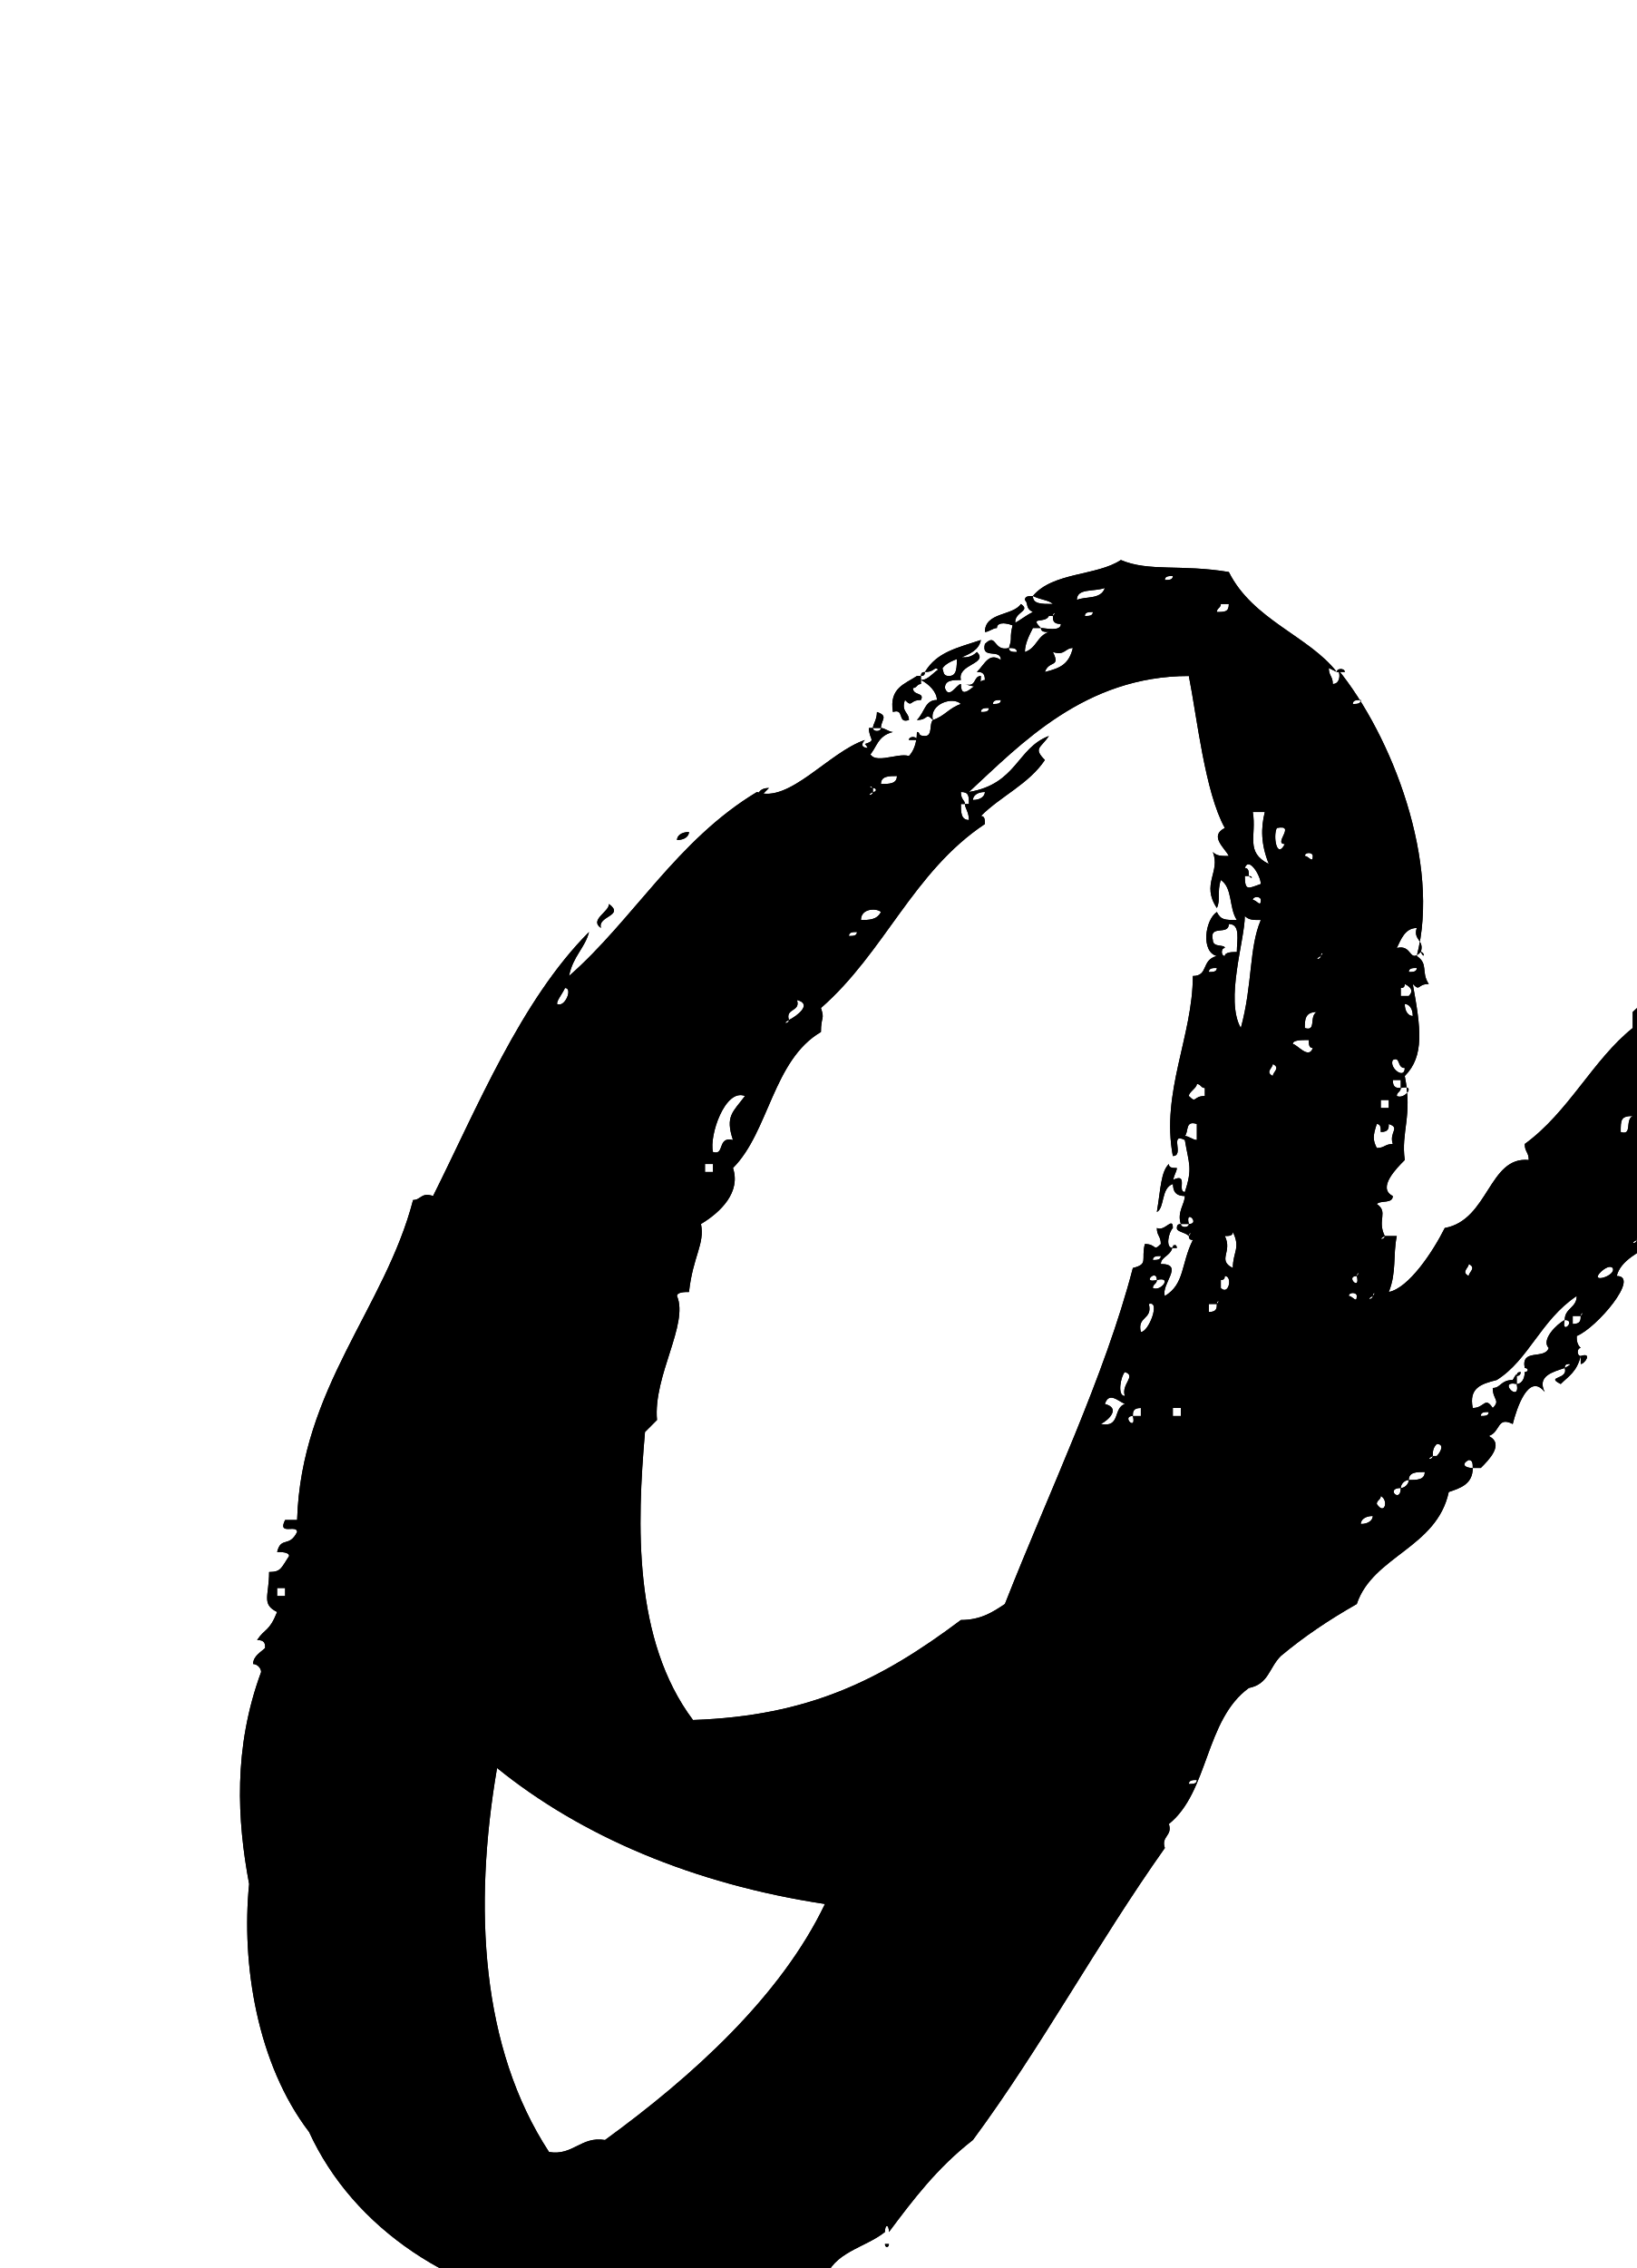
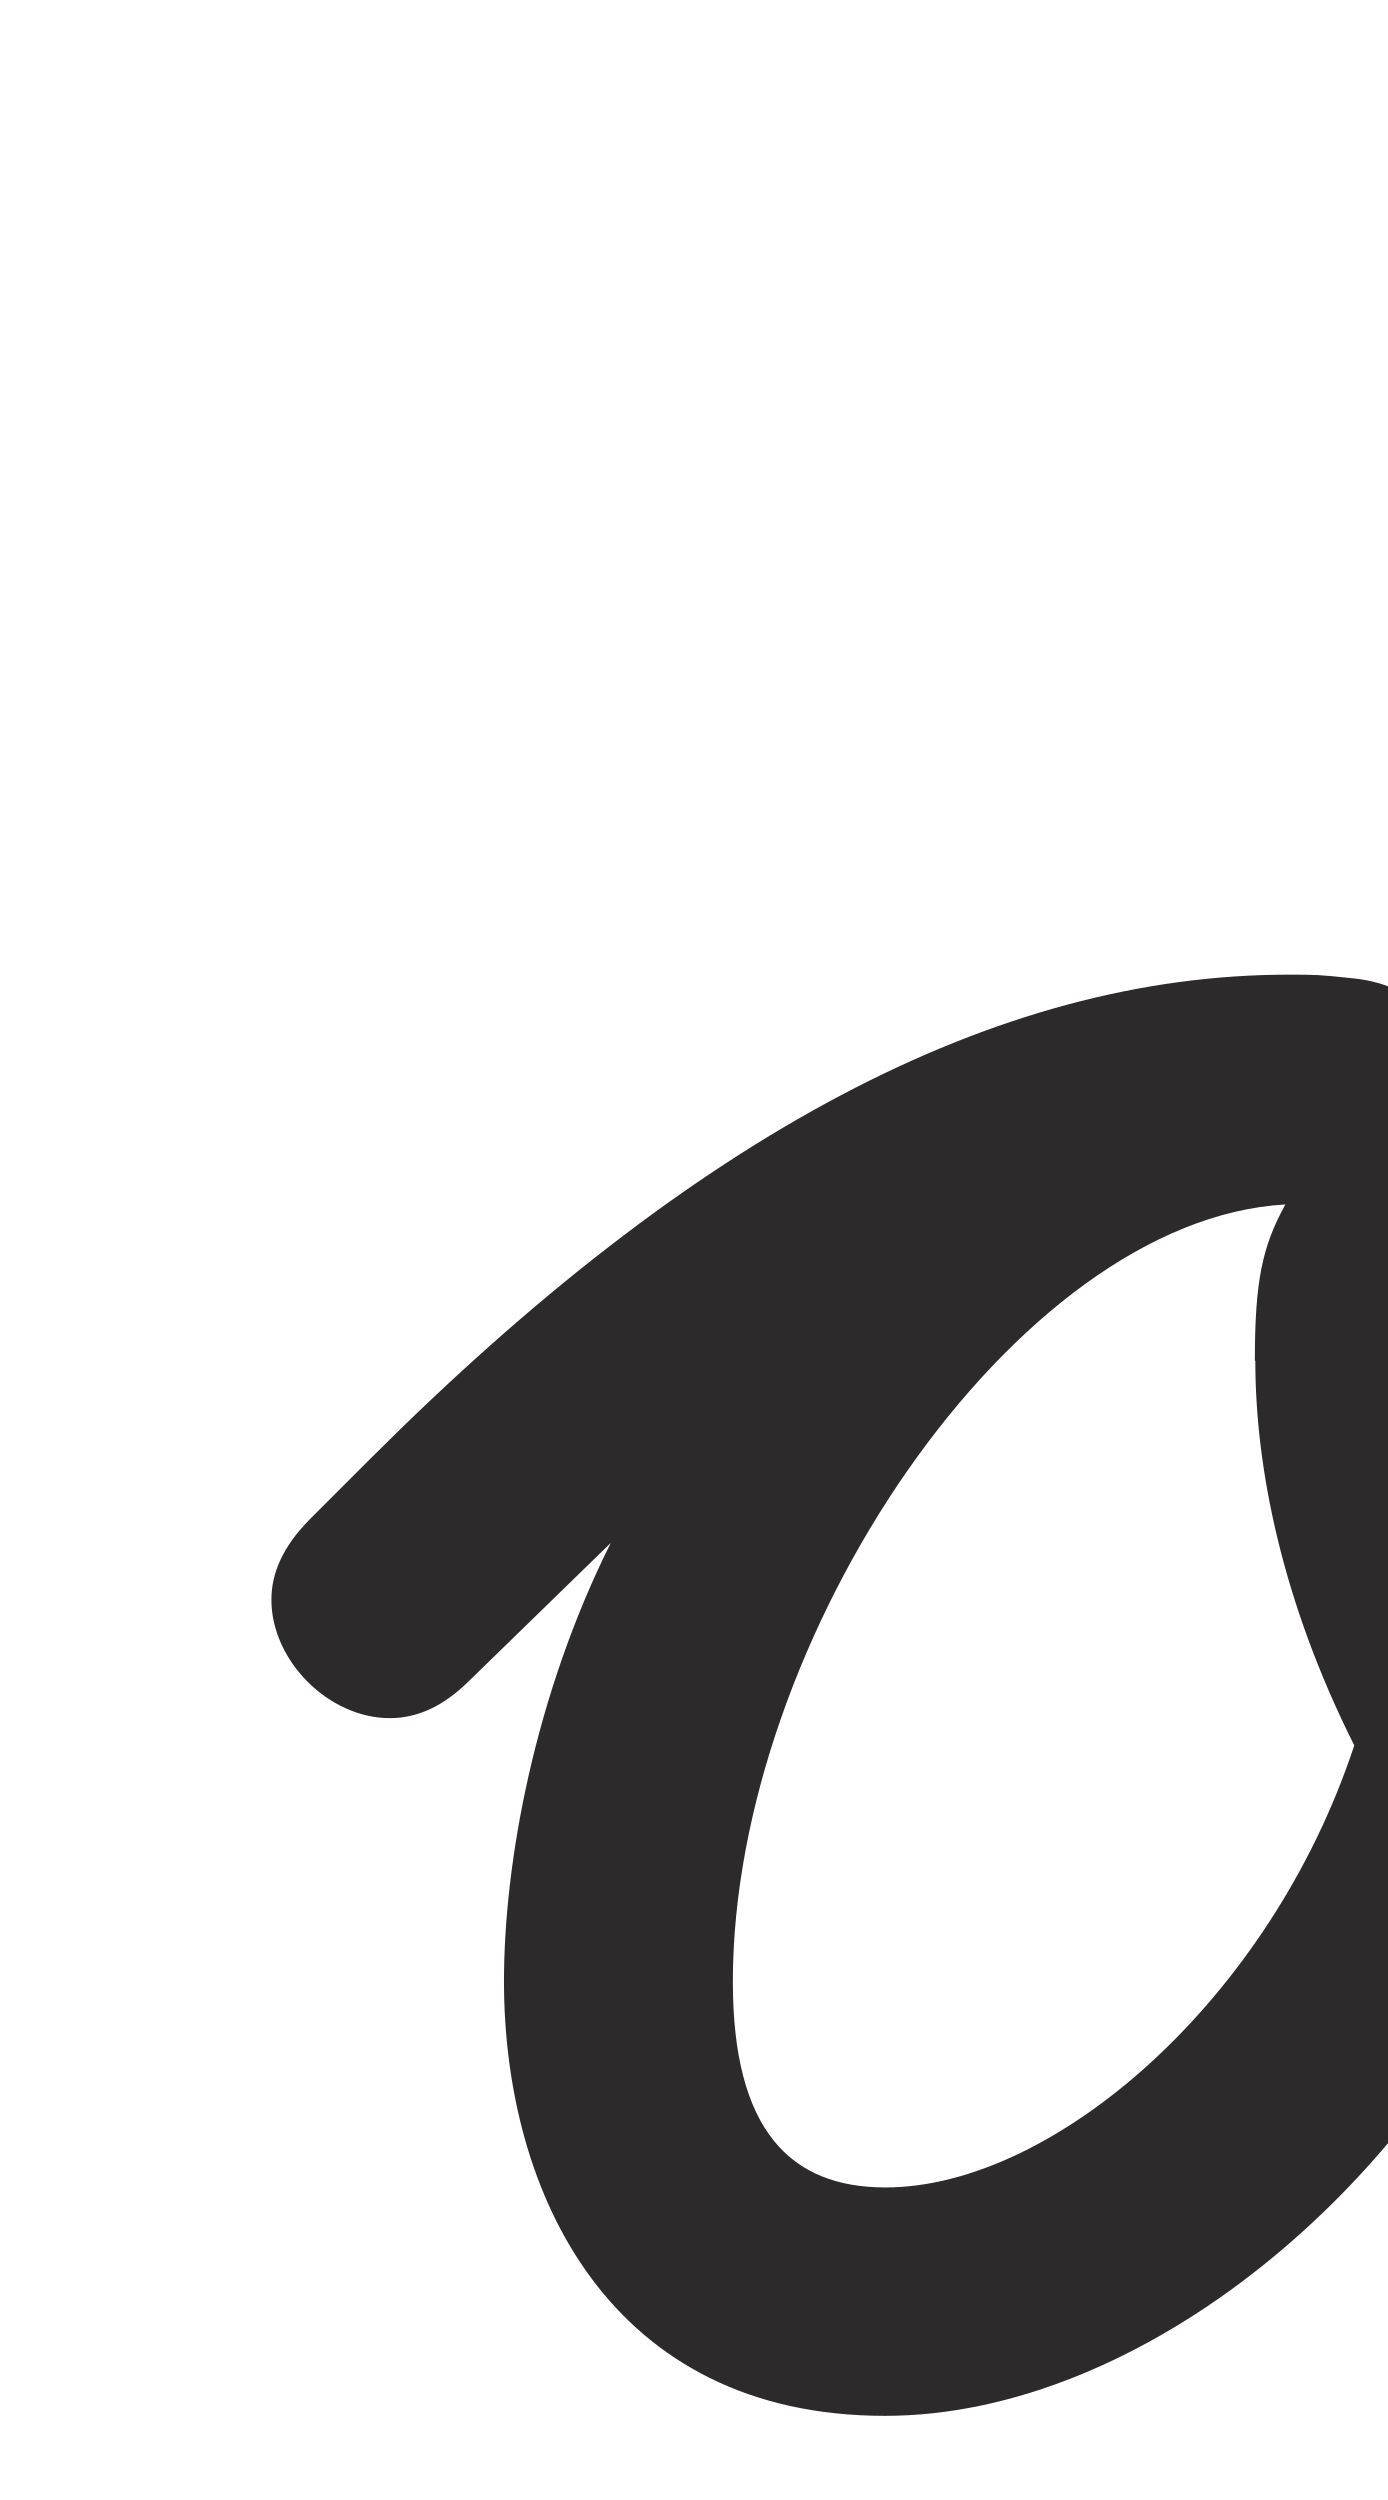
- <svg xmlns="http://www.w3.org/2000/svg" id="b" data-name="Layer 2" viewBox="-6 -14 40.93 56.7">
+ <svg xmlns="http://www.w3.org/2000/svg" id="b" data-name="Layer 2" viewBox="0 -6 30 54.07">
  <defs>
    <style>
      .f, .g {
        fill: none;
      }

-       .g {
-         stroke: #000;
-         stroke-linecap: round;
-         stroke-linejoin: round;
-         stroke-width: 32.9px;
-       }
- 
      .h {
        clip-path: url(#e);
      }
+ 
+       .g {
+         stroke: #2d2a2b;
+         stroke-miterlimit: 10;
+         stroke-width: 17px;
+       }
    </style>
    <clipPath id="e">
-       <path class="f" d="M27.43,2.8c-.7-.9-2.1-1.3-2.7-2.5-1.2-.2-2,0-2.7-.3-.6.4-1.7.3-2.2.9.2.1.4.1.5.2-.3,0-.5,0-.5-.2-.1,0-.2,0-.2.1.1.1,0,.2.2.3-.2.1-.3.2-.5.3-.1.4,0,.3-.1.6.1,0,.2,0,.2.1-.1,0-.2,0-.2-.1-.4.1-.3-.4-.6-.1-.1.4.4.1.4.4-.3-.2-.4.1-.6.3.1,0,.2,0,.2.2-.2,0-.6.6-.6.1-.1,0-.3.4-.4.1,0-.2.2-.2.4-.2-.1-.4.7-.4.4-.7-.13.13-.3.17-.5.1,0,.3,0,.5-.2.5s-.1-.2-.2-.2c-.2.1-.3.3-.5.3.2.1.4.3.4.5-.3,0-.3.3-.5.5.3,0,.2-.2.4,0-.1-.4.5-.6.7-.4-.3.1-.4.3-.7.4-.1.1,0,.4-.2.4s-.1-.1-.2-.1c0,.3-.1.5-.2.6-.3-.1-1,.3-1-.2-.2,0-.2-.1-.1-.2-.9.3-1.9,1.6-2.7,1.3-2,1.2-3.1,3.2-4.7,4.6.1-.5.4-.7.5-1.1-1.7,1.7-2.8,4.4-3.9,6.6-.3-.1-.3.1-.5.1-.7,2.7-2.8,4.7-2.9,8h-.3c-.2.4.3.1.3.3-.2.4-.4.1-.5.5.1,0,.3,0,.3.1-.2.3-.2.4-.5.4,0,.6-.2.8.2,1-.2.5-.3.4-.5.7.2,0,.2.1.2.2-.1.1-.3.2-.3.4.1,0,.2.1.2.2-.7,1.9-.6,3.7-.3,5.3-.2,2,.2,4.5,1.5,6.2,1.1,2.4,3.6,4.1,6.7,4.5,1.1.1,1.9.1,2.7.4.8-.5,2-.1,2.5-.9,0,.2.1.2.2.2.1-.3.3-.5.8-.5.2-.7,1-.8,1.5-1.2,0-.2.1-.2.1,0,.6-.8,1.2-1.6,2.1-2.3,1.7-2.3,3.1-4.9,4.8-7.3-.1-.3.2-.3.1-.6,1-.8.9-2.6,2-3.4.5-.1.5-.5.8-.8.6-.5,1.2-.9,1.9-1.3.4-1.2,2-1.4,2.3-2.8.3-.1.6-.2.6-.6-.2,0-.3-.1-.1-.2.1,0,.1.1.1.2h.2c.2-.2.6-.6.2-.8.3-.1.2-.5.6-.3.1-.4.4-1.3.8-.8-.2-.4.2-.5.5-.6,0-.07.03-.1.1-.1.07,0,.03.03-.1.1.1.3-.5.2-.1.4.2-.2.4-.3.5-.7-.1,0-.1-.2,0-.2-.1-.1-.1-.2-.1-.3.5-.2,1.6-1.5,1-1.5.2-.8,1.9-.8,1.2-1.9.1,0,.3,0,.3-.1-.1,0-.2,0-.3-.1,0,.1-.1.1-.1,0h.1c0-.2.3,0,.3.1.2-.3.2-.8.6-.9,0-.2-.1-.4-.2-.6.1,0,.4-.2.4,0,0-1.1,1.3-1.3,1.1-2.3.3.3.4-.3.7-.3-.3-.3-.3.1-.6.1.2-.2,0-.1,0-.4.1-.1.4-.1.5-.2,0-.2-.3-.1-.2-.4.7-.2.6-.9,1.2-1.3-.1,0-.1-.1-.1-.2-.2,0-.4.1-.4-.1.5-.5.9-1.2.9-1.7.2.1.1.3.3.1-.4-.4.3-.6,0-1.2.4-.2.5-.7.8-1.1-.4,0-.4.5-.6.6,0,.1-.1.1-.1,0-.1,0-.1.1-.2.1,0,.1,0,.2-.1.2-.3.5-.3.9-.5,1.3,0,.1-.2.1,0,0,0-.1-.1-.2-.2-.2.1.2-.2.4-.2.2s.1-.2.2-.2c0-.2.1-.2.1-.4-.4-.1-.4.7-.6.4,0-.3.4-.4.2-.7-.3.3-.5.2-.8.4-.1.3.2.3.1.6-.2.1-.3.3-.6.2-.7,1.4-1.6,2.3-2.8,3.4v.4c-1,.8-1.6,2.1-2.7,2.9,0,.2.1.2.1.4-1-.1-1,1.5-2.1,1.7-.3.6-.9,1.5-1.4,1.6.2-.5.1-.9.2-1.4h-.3c0,.1-.2.1,0,0-.2-.4.1-.6-.2-.8.1-.1.4,0,.4-.2-.4-.2.1-.7.3-.9-.1-.7.2-1.1,0-2.1.5-.5.4-1.2.2-2.3.2.2.1,0,.4,0-.2-.3,0-.5-.3-.7.6-2.3-.6-5.5-2-7.2.1.1.1.4-.1.4,0-.2-.1-.2-.1-.4l.2.1ZM23.33.4c0,.1-.1.1-.2.1,0-.1.1-.1.2-.1ZM20.93,1c0-.3.4-.2.7-.3-.1.3-.5.2-.7.3ZM24.43,1.3c0-.1.1-.1.1-.2h.2c0,.2-.1.2-.3.2ZM20.33,1.4c0-.1.1-.1,0,0,0,.1,0,.2.2.2,0,.2-.4.1-.5.1,0,.1.1.1.2.1-.3.1-.3.4-.6.5,0-.2.1-.4.2-.6h.2c-.3-.3.1-.1.2-.3h.1,0ZM21.33,1.3c0,.1-.1.1-.2.1,0-.1.1-.1.2-.1ZM20.33,2.3c.3.1.3-.1.5-.1-.1.4-.3.5-.7.6.1-.3.4-.1.2-.5ZM23.33,17.2c-.2,0-.1-.4,0-.5,0-.3-.2.1-.4,0,0,.2.1.2.1.4-.2.2-.1,0-.4,0-.1.4.1.5-.3.6-.7,2.7-2.1,5.6-3.2,8.4-.3.2-.6.4-1.1.4-2,1.5-3.8,2.4-6.7,2.5-1.5-2-1.4-4.9-1.2-7.2l.3-.3c-.1-1.1.8-2.4.5-3.1,0-.1.2-.1.3-.1.1-.9.4-1.2.3-1.7.5-.3,1-.8.8-1.4.9-.9,1-2.7,2.2-3.4,0-.4.1-.3,0-.6,1.6-1.4,2.3-3.4,4.1-4.6,0-.1,0-.2-.1-.2.5-.5,1.2-.8,1.6-1.4-.3-.3-.1-.3.1-.6-.8.3-.8,1.2-2,1.4,1.3-1.2,2.9-2.9,5.5-2.9.2,1,.4,2.9.9,3.8-.4.2,0,.5.1.7-.2,0-.3,0-.4-.1.2.5-.3.8.1,1.4.1-.2,0-.4.1-.7.3.2.2.7.4,1-.3,0-.4,0-.5-.2-.3.2-.4,1,0,1.1-.4.1-.2.5-.6.5,0,1.5-.8,2.9-.5,4.5.3,0-.1-.6.3-.4.1.6.2.7,0,1.3-.2,0,.1-.5-.3-.3,0,.2,0,.4.3.4,0,.2-.2.4-.1.7h.2c-.1-.4.3,0,0,0,0,.1-.2.1-.2,0-.07,0-.1.03-.1.1,0,.1.2.1.3.2,0-.1.1-.1,0,0,0,.07.03.1.1.1-.3.6-.2,1.1-.7,1.4-.1-.3.5-.8-.1-.8,0-.2.3-.2.3-.5v.1ZM19.03,3.5c0,.1-.1.1-.2.1,0-.1.1-.1.2-.1ZM28.03,3.5c0,.1-.1.1-.2.1,0-.1.1-.1.2-.1ZM18.73,3.7c0,.1-.1.1-.2.1,0-.1.1-.1.2-.1ZM16.03,5.6c0-.2.2-.2.4-.2,0,.2-.2.2-.4.2ZM15.83,5.7c-.1,0-.1-.1,0,0,.1,0,.1.1,0,.1,0,.1-.2.1,0,0v-.1ZM18.13,6.1c0-.1-.1-.1-.1-.3.2,0,.2.1.2.3h-.1c0,.1.1.2.1.4-.2,0-.2-.2-.2-.4h.1ZM18.33,6c0-.1.1-.2.3-.2,0,.1-.1.2-.3.2ZM25.73,7.6c-.6-.3-.3-.7-.4-1.3h.3c-.1.4-.1.8.1,1.3h0ZM26.13,7.1c-.2.4-.3-.2-.2-.4.5-.1-.1.4.2.4ZM26.83,7.4c0,.2-.1,0-.2,0,0-.1.2-.1.2,0ZM25.23,7.9c0-.1,0-.2-.1-.2.1-.3.4.2.4.4-.3.1-.4.2-.4-.2h.1ZM38.33,8.2c0-.3,0-.4.3-.4,0,.3,0,.4-.3.4,0,.1-.2.1,0,0ZM38.33,8.8c0-.3.3-.3.3-.6.2.2-.1.6-.3.6ZM25.53,8.5c0,.2-.1,0-.2,0,0-.1.2-.1.2,0ZM37.43,9.2c.3-.1.4-.4.6-.7h.2c-.2.4-.4.9-.8,1,.1-.1.2-.3,0-.3ZM15.53,9c0-.3.4-.3.5-.2-.1.2-.3.2-.5.2ZM25.03,11.7c-.4-.7.1-2.2.1-2.8.1.1.2.1.4.1-.3.7-.2,1.6-.5,2.7ZM24.33,9.5c-.1-.4.4-.1.4-.4.3,0,.2.4.2.7-.1,0-.3,0-.3.1-.1,0-.1-.2,0-.2,0-.1-.3,0-.3-.2h0ZM29.53,9.8c-.3.3-.2-.2-.6-.1.1-.2.2-.5.5-.5-.1.3.2.3.1.6.1,0,.1.2,0,0ZM15.43,9.3c0,.1-.1.1-.2.1,0-.1.1-.1.2-.1ZM36.43,11.5c.1,0,.1-.1.1-.2.3,0,.4.2.6-.1-.3,0,.3-1.2.8-1.4-.1.4-.4.6-.4,1,.1,0,.1.2,0,0-.1,0-.1.1-.2.1,0,.2.2.2.1.5-.3.3-.9-.1-.9.5-.2,0-.2-.3-.1-.4-.4.1,0-.3,0,0h0ZM27.03,9.9c0-.1.1-.1,0,0,0,.1-.2.1,0,0ZM39.03,9.8c0,.1-.1.1-.2.1,0-.1.1-.1.2-.1ZM36.83,10.1c.07,0,.1-.03.1-.1.2,0,.1.5-.1.3v-.2ZM24.43,10.2c0,.1-.1.1-.2.1,0-.1.1-.1.2-.1ZM29.43,10.2c0,.1-.1.1-.2.1,0-.1.1-.1.2-.1ZM38.23,10.6c0-.7.6-.1,0,0,.1.1.1.5-.2.5-.2-.2,0-.3.1-.5h.1ZM37.83,10.6v-.3c.2,0,.2.1.3.1,0,.1-.1.1-.1.2h-.2ZM29.03,10.7c.07,0,.1-.03.1-.1.2.1.2.2.1.3h-.2v-.2h0ZM36.63,10.6c0,.1-.1.1-.2.1,0-.1.1-.1.2-.1ZM7.93,11.1c0-.1.1-.2.2-.4.2,0,0,.5-.2.4ZM13.73,11.5c-.1-.3.3-.2.2-.5.4.1,0,.4-.2.5,0,.1-.2.1,0,0ZM29.33,11.4c-.1,0-.2-.1-.2-.3.1,0,.2.1.2.3ZM26.63,11.7c0-.2,0-.4.3-.4-.2.1,0,.5-.3.4ZM37.63,11.5c.5-.1-.5.6,0,.1v-.1ZM35.53,11.6c0,.1-.1.1-.2.1,0-.1.1-.1.2-.1ZM35.23,12c0-.1.1-.1,0,0,0,.1-.2.1,0,0ZM26.83,12.2c-.1.3-.4-.1-.5-.1,0-.1.2-.1.4-.1,0,.1,0,.2.1.2h0ZM36.13,12.2c.2.2.5-.2.8-.2-.2.4-.5.6-.9.8.1-.3-.3-.1-.2-.4.1,0,.1.1.2.1.2-.1-.1-.2.1-.3h0ZM37.13,12.3v-.2h.2v.2h-.2ZM29.13,12.7c0,.3-.4,0-.3-.2.2-.1.1.2.3.2ZM25.83,12.9c-.2-.1,0-.2,0-.3.2.1,0,.2,0,.3ZM35.43,13.1c0-.2.1-.3.3-.3-.1.1,0,.4-.3.3,0,.3-.4-.1,0,0ZM29.03,13.2c-.1,0-.2,0-.2-.2h.2v.2c.4-.1.1.3-.1.2,0-.1.1-.1.1-.2ZM23.73,13.4c0-.1.2-.2.2-.3.1,0,.1.1.2.1v.2c-.3,0-.2.2-.4,0ZM11.83,14.8c-.1-.4.3-1.6.8-1.4-.3.4-.5.5-.3,1.1-.4-.1-.2.4-.5.3h0ZM28.53,13.7v-.2h.2v.2h-.2ZM34.53,14.3c0-.3,0-.4.3-.4-.2.1,0,.5-.3.4ZM23.63,14.4c.1-.1,0-.4.3-.3v.4c-.1,0-.2-.1-.3-.1h0ZM28.43,14.7c-.1-.2-.1-.3,0-.6.1,0,.1.1.1.2.2,0,.2-.1.2-.2.3.1,0,.2.1.5-.2,0-.2.1-.4.1h0ZM36.03,15.1c0-.1.2-.2.2-.3.1,0,.1.2.1.3h-.3ZM11.63,15.3v-.2h.2v.2h-.2ZM24.63,16.9c.1,0,.2,0,.2-.1.2.4,0,.5,0,.9-.4-.2,0-.4-.2-.8h0ZM34.93,17c0-.3.4.1,0,0,0,.1-.2.1,0,0ZM23.03,17.4c0,.1-.1.1-.2.1,0-.1.1-.1.2-.1ZM30.73,17.9c-.2-.1,0-.2,0-.3.2.1,0,.2,0,.3ZM34.33,17.7c.1.2-.6.4-.3.1,0,0,.2-.2.3-.1ZM27.93,17.9c0-.1.1-.1,0,0,.1.4-.3,0,0,0ZM22.93,18c-.4.1,0-.3,0,0,.4-.1.1.3-.1.2,0-.1.1-.1.1-.2ZM24.53,18c.07,0,.1-.03.1-.1.2,0,.1.5-.1.3v-.2ZM27.93,18.4c0,.2-.1,0-.2,0,0-.1.2-.1.2,0ZM28.33,18.4c0-.1.1-.1,0,0,0,.1-.2.1,0,0ZM24.43,18.6c0-.1.1-.1,0,0,0,.1,0,.2-.2.2v-.2h.2ZM31.83,20.5c-.3,0-.3.2-.5.2,0,.3.2.3,0,.5-.2-.3-.2,0-.5,0-.1-.5.2-.6.6-.7.8-.5,1.1-1.5,2-2.1,0,.3-.3.3-.3.6.3,0-.1.4,0,0-.2.1-.6.5-.4.7-.1.3-.7,0-.6.5.1,0,.1.1,0,.1,0,.2-.1.3-.2.3.1.5-.5-.1,0,0v-.2l-.1.1ZM22.53,19.3c-.1-.4.3-.3.2-.7.3-.1,0,.7-.2.7ZM33.53,18.9c0-.1.1-.1,0,0,0,.1,0,.2-.2.2v-.2h.2ZM22.13,20.9c-.2,0-.1-.5,0-.6.3.1-.1.3,0,.6ZM21.63,21.1c.1-.3.3-.1.5,0-.3.1-.1.6-.6.5.2-.1.5-.4.1-.5ZM22.33,21.4c0-.1,0-.2.2-.2v.2h-.2c.1.4-.3,0,0,0ZM23.33,21.4v-.2h.2v.2h-.2ZM31.23,21.3c0,.1-.1.1-.2.1,0-.1.1-.1.2-.1ZM29.83,22.4c0-.1,0-.2.1-.3.2,0,.1.2,0,.3h-.1c0,.1-.2.1,0,0ZM29.23,23c0-.2.2-.2.4-.2,0,.2-.2.2-.4.2,0,.1-.1.2-.2.2,0,.4-.4,0,0,0,0-.1.1-.2.2-.2ZM28.43,23.6c0-.1.1-.1.1-.2.2.1.1.5-.1.2ZM28.03,24.1c0-.1.1-.2.3-.2,0,.1-.1.2-.3.2ZM.93,25.9v-.2h.2v.2h-.2ZM7.73,39.8c-1.7-2.6-1.9-6.1-1.3-9.6,2.1,1.7,4.9,2.9,8.2,3.4-1.1,2.3-3.3,4.3-5.5,5.9-.6-.1-.8.4-1.4.3h0ZM23.93,30.5c0,.1-.1.1-.2.1,0-.1.1-.1.2-.1ZM13.23,43.8c0,.1-.1.1-.2.1,0-.1.1-.1.2-.1ZM19.43,1.7c-.2-.4.4-.4.1-.6-.2.3-.9.2-.9.7.1,0,.2-.1.3-.1,0-.2.4-.1.5,0h0ZM17.53,2.8c.1-.4.9-.3,1-.8-.6.2-1.1.3-1.4.8.3,0,.2-.2.4,0ZM27.43,2.8h.2c0-.1-.2-.1-.2,0ZM17.03,2.9c.07,0,.1-.03.1-.1-.07,0-.1.03-.1.1ZM17.03,2.9h-.1c-.3.2-.7.3-.6.9.3-.1.1.3.4.2,0-.2-.2-.2-.1-.5.2.2.1,0,.4,0,.1-.2-.2-.1-.2-.3.1,0,.1-.1.2-.1v-.2h0ZM18.53,2.9c-.2,0-.1.3-.4.2.3.1.4.1.4-.2ZM16.03,4.2c0-.2.2-.3-.1-.4,0,.2-.1.3-.1.4h.2,0ZM15.83,4.2h-.1c0,.3.2.3-.1.4.1.1.1.2.1.3.2-.2.2-.5.6-.6-.1,0-.2-.1-.3-.1,0,.1-.2.1-.2,0h0ZM16.73,4.5h.2c0-.1-.2-.1-.2,0ZM40.43,5c.1,0,.1.2.2.2.1-.2.3-.4,0-.5,0,.1-.2.2-.2.3ZM40.43,5c-.5-.4-.3.7-.1.8,0-.2.1-.2.1-.4-.4,0,0-.3,0-.4h0ZM39.83,5.6c-.1,0-.4.4-.1.5,0-.1.4-.4.1-.5ZM12.93,6l.3-.3c-.2,0-.3.1-.3.3ZM40.23,6.1c0-.2-.1-.3-.2-.3,0,.4-.6.8-.4,1.1.2-.2.2-.5.5-.6,0-.1,0-.2.1-.2h0ZM40.43,6h.1c0-.1-.1-.1-.1,0ZM11.23,6.8c-.2,0-.3.1-.3.2.2,0,.3-.1.3-.2ZM25.23,7.9h0c.1.1.1,0,0,0ZM9.23,8.6c0,.2-.5.4-.2.6-.1-.3.6-.3.2-.6ZM39.43,9.5c.2-.1.4-.2.5-.4-.1,0-.1-.6-.3-.2.4.3-.3.3-.2.6h0ZM38.13,13.1c-.3,0-.6.4-.3.5.1-.2.2-.3.3-.5ZM23.33,15.6c0-.2.1-.3.1-.4-.1,0-.2,0-.2-.1-.2.2-.2.6-.3,1.2.2-.1.1-.6.4-.7ZM23.33,17.2h.1c0-.1-.1-.1-.1,0ZM33.53,19.9v.2c.1,0,.3-.3,0-.2ZM31.93,20.4c0-.07.03-.1.1-.1,0,.1-.1.1-.1.1ZM31.83,20.5c.07,0,.1-.03.1-.1s-.03-.03-.1.1ZM16.13,42.1c0,.1.1.1.1,0h-.1Z" />
+       <path class="f" d="M49.06,29.03l-1.32,1.32c-3.21,3.21-7.17,5.52-11.13,5.52-1.15,0-2.31-.25-3.46-.66-2.47,6.1-8.49,11.04-14.01,11.04-5.93,0-8.24-4.78-8.24-9.4,0-2.56.66-6.18,2.31-9.48l-3.05,2.97c-.58.58-1.15.82-1.73.82-1.32,0-2.56-1.24-2.56-2.56,0-.58.25-1.15.82-1.73l1.32-1.32c7.01-7.01,13.52-10.47,19.86-10.47.58,0,.66,0,1.4.08,1.57.16,2.31,1.32,2.31,2.47,0,.49-.16.91-.41,1.32,3.05.74,4.04,3.96,4.04,6.68,0,1.32-.16,2.97-.49,4.7.74.33,1.57.58,2.31.58,2.39,0,4.86-1.65,7.25-4.04l1.32-1.32c.58-.58,1.15-.82,1.73-.82,1.32,0,2.56,1.24,2.56,2.56,0,.58-.25,1.15-.82,1.73ZM27.14,23.43c0-1.73.16-2.47.66-3.38-5.85.33-11.95,9.4-11.95,16.81,0,3.21,1.24,4.45,3.3,4.45,3.63,0,8.32-4.04,10.14-9.56-1.57-3.13-2.14-6.02-2.14-8.32Z" />
    </clipPath>
  </defs>
  <g id="c" data-name="Layer 1">
    <g id="d" data-name="o">
-       <path d="M27.43,2.8c-.7-.9-2.1-1.3-2.7-2.5-1.2-.2-2,0-2.7-.3-.6.4-1.7.3-2.2.9.2.1.4.1.5.2-.3,0-.5,0-.5-.2-.1,0-.2,0-.2.1.1.1,0,.2.2.3-.2.1-.3.2-.5.3-.1.4,0,.3-.1.6.1,0,.2,0,.2.1-.1,0-.2,0-.2-.1-.4.1-.3-.4-.6-.1-.1.4.4.1.4.4-.3-.2-.4.1-.6.3.1,0,.2,0,.2.2-.2,0-.6.6-.6.1-.1,0-.3.4-.4.1,0-.2.2-.2.4-.2-.1-.4.7-.4.4-.7-.13.13-.3.17-.5.1,0,.3,0,.5-.2.5s-.1-.2-.2-.2c-.2.1-.3.3-.5.3h0c.2.1.4.3.4.5-.3,0-.3.3-.5.5.3,0,.2-.2.4,0-.1-.4.5-.6.7-.4-.3.1-.4.3-.7.4-.1.1,0,.4-.2.4s-.1-.1-.2-.1c0,.3-.1.5-.2.6-.3-.1-1,.3-1-.2-.2,0-.2-.1-.1-.2-.9.3-1.9,1.6-2.7,1.3-2,1.2-3.1,3.2-4.7,4.6.1-.5.4-.7.5-1.1-1.7,1.7-2.8,4.4-3.9,6.6-.3-.1-.3.1-.5.1-.7,2.7-2.8,4.7-2.9,8h-.3c-.2.4.3.1.3.3-.2.4-.4.1-.5.5.1,0,.3,0,.3.1-.2.3-.2.4-.5.4,0,.6-.2.8.2,1-.2.5-.3.4-.5.7.2,0,.2.1.2.2-.1.1-.3.2-.3.4.1,0,.2.1.2.2-.7,1.9-.6,3.7-.3,5.3-.2,2,.2,4.5,1.5,6.2,1.1,2.4,3.6,4.1,6.7,4.5,1.1.1,1.9.1,2.7.4.8-.5,2-.1,2.5-.9,0,.2.1.2.2.2.1-.3.3-.5.8-.5.2-.7,1-.8,1.5-1.2,0-.2.1-.2.1,0,.6-.8,1.2-1.6,2.1-2.3,1.7-2.3,3.1-4.9,4.8-7.3-.1-.3.2-.3.1-.6,1-.8.9-2.6,2-3.4.5-.1.5-.5.8-.8.6-.5,1.2-.9,1.9-1.3.4-1.2,2-1.4,2.3-2.8.3-.1.6-.2.6-.6-.2,0-.3-.1-.1-.2.1,0,.1.1.1.2h.2c.2-.2.6-.6.2-.8.3-.1.2-.5.6-.3.1-.4.4-1.3.8-.8-.2-.4.2-.5.5-.6,0-.07.03-.1.1-.1.07,0,.03.03-.1.1.1.3-.5.2-.1.4.2-.2.4-.3.5-.7-.1,0-.1-.2,0-.2-.1-.1-.1-.2-.1-.3.5-.2,1.6-1.5,1-1.5.2-.8,1.9-.8,1.2-1.9.1,0,.3,0,.3-.1-.1,0-.2,0-.3-.1,0,.1-.1.1-.1,0h.1c0-.2.3,0,.3.1.2-.3.2-.8.6-.9,0-.2-.1-.4-.2-.6.1,0,.4-.2.4,0,0-1.1,1.3-1.3,1.1-2.3.3.3.4-.3.7-.3-.3-.3-.3.1-.6.1.2-.2,0-.1,0-.4.1-.1.4-.1.5-.2,0-.2-.3-.1-.2-.4.7-.2.6-.9,1.2-1.3-.1,0-.1-.1-.1-.2-.2,0-.4.1-.4-.1.5-.5.9-1.2.9-1.7.2.1.1.3.3.1-.4-.4.3-.6,0-1.2.4-.2.5-.7.8-1.1-.4,0-.4.5-.6.6,0,.1-.1.1-.1,0-.1,0-.1.1-.2.1,0,.1,0,.2-.1.2-.3.5-.3.9-.5,1.3,0,.1-.2.1,0,0,0-.1-.1-.2-.2-.2.1.2-.2.4-.2.2s.1-.2.2-.2c0-.2.1-.2.1-.4-.4-.1-.4.7-.6.4,0-.3.4-.4.2-.7-.3.3-.5.2-.8.4-.1.3.2.3.1.6-.2.1-.3.3-.6.2-.7,1.4-1.6,2.3-2.8,3.4v.4c-1,.8-1.6,2.1-2.7,2.9,0,.2.1.2.1.4-1-.1-1,1.5-2.1,1.7-.3.6-.9,1.5-1.4,1.6.2-.5.1-.9.2-1.4h-.3c0,.1-.2.1,0,0-.2-.4.1-.6-.2-.8.1-.1.4,0,.4-.2-.4-.2.1-.7.3-.9-.1-.7.2-1.1,0-2.1.5-.5.4-1.2.2-2.3.2.2.1,0,.4,0-.2-.3,0-.5-.3-.7.6-2.3-.6-5.5-2-7.2.1.1.1.4-.1.4,0-.2-.1-.2-.1-.4l.2.1ZM23.33.4c0,.1-.1.1-.2.1,0-.1.1-.1.2-.1ZM20.93,1c0-.3.4-.2.7-.3-.1.3-.5.2-.7.3ZM24.43,1.3c0-.1.1-.1.1-.2h.2c0,.2-.1.2-.3.2ZM20.33,1.4c0-.1.1-.1,0,0,0,.1,0,.2.2.2,0,.2-.4.1-.5.1,0,.1.1.1.2.1-.3.1-.3.4-.6.5,0-.2.1-.4.2-.6h.2c-.3-.3.1-.1.2-.3h.1,0ZM21.33,1.3c0,.1-.1.1-.2.1,0-.1.1-.1.2-.1ZM20.33,2.3c.3.1.3-.1.5-.1-.1.4-.3.5-.7.6.1-.3.4-.1.2-.5ZM23.33,17.2c-.2,0-.1-.4,0-.5,0-.3-.2.1-.4,0,0,.2.1.2.1.4-.2.2-.1,0-.4,0-.1.4.1.5-.3.6-.7,2.7-2.1,5.6-3.2,8.4-.3.2-.6.4-1.1.4-2,1.5-3.8,2.4-6.7,2.5-1.5-2-1.4-4.9-1.2-7.2l.3-.3c-.1-1.1.8-2.4.5-3.1,0-.1.2-.1.3-.1.1-.9.4-1.2.3-1.7.5-.3,1-.8.8-1.4.9-.9,1-2.7,2.2-3.4,0-.4.1-.3,0-.6,1.6-1.4,2.3-3.4,4.1-4.6,0-.1,0-.2-.1-.2.5-.5,1.2-.8,1.6-1.4-.3-.3-.1-.3.1-.6-.8.3-.8,1.2-2,1.4,1.3-1.2,2.9-2.9,5.5-2.9.2,1,.4,2.9.9,3.8-.4.2,0,.5.1.7-.2,0-.3,0-.4-.1.2.5-.3.8.1,1.4.1-.2,0-.4.1-.7.3.2.2.7.4,1-.3,0-.4,0-.5-.2-.3.2-.4,1,0,1.1-.4.1-.2.5-.6.5,0,1.5-.8,2.9-.5,4.5.3,0-.1-.6.3-.4.1.6.2.7,0,1.3-.2,0,.1-.5-.3-.3,0,.2,0,.4.3.4,0,.2-.2.4-.1.7h.2c-.1-.4.3,0,0,0,0,.1-.2.1-.2,0-.07,0-.1.03-.1.1,0,.1.2.1.3.2,0-.1.1-.1,0,0,0,.07.03.1.1.1-.3.6-.2,1.1-.7,1.4-.1-.3.5-.8-.1-.8,0-.2.3-.2.3-.5v.1ZM19.03,3.5c0,.1-.1.1-.2.1,0-.1.1-.1.2-.1ZM28.03,3.5c0,.1-.1.1-.2.1,0-.1.1-.1.2-.1ZM18.73,3.7c0,.1-.1.1-.2.1,0-.1.1-.1.2-.1ZM16.03,5.6c0-.2.2-.2.4-.2,0,.2-.2.2-.4.2ZM15.83,5.7c-.1,0-.1-.1,0,0,.1,0,.1.1,0,.1,0,.1-.2.1,0,0h0v-.1ZM18.13,6.1c0-.1-.1-.1-.1-.3.2,0,.2.1.2.3h-.1c0,.1.1.2.1.4-.2,0-.2-.2-.2-.4h.1ZM18.33,6c0-.1.1-.2.3-.2,0,.1-.1.2-.3.2ZM25.73,7.6c-.6-.3-.3-.7-.4-1.3h.3c-.1.4-.1.8.1,1.3h0ZM26.13,7.1c-.2.4-.3-.2-.2-.4.5-.1-.1.4.2.4ZM26.83,7.4c0,.2-.1,0-.2,0,0-.1.2-.1.2,0ZM25.23,7.9c0-.1,0-.2-.1-.2.1-.3.4.2.4.4-.3.1-.4.2-.4-.2h.1ZM38.33,8.2c0-.3,0-.4.3-.4,0,.3,0,.4-.3.4,0,.1-.2.1,0,0ZM38.33,8.8c0-.3.3-.3.3-.6.2.2-.1.6-.3.6ZM25.53,8.5c0,.2-.1,0-.2,0,0-.1.2-.1.2,0ZM37.43,9.2c.3-.1.4-.4.6-.7h.2c-.2.4-.4.9-.8,1,.1-.1.2-.3,0-.3ZM15.53,9c0-.3.4-.3.5-.2-.1.2-.3.2-.5.2ZM25.03,11.7c-.4-.7.1-2.2.1-2.8.1.1.2.1.4.1-.3.7-.2,1.6-.5,2.7ZM24.33,9.5c-.1-.4.4-.1.4-.4.3,0,.2.4.2.7-.1,0-.3,0-.3.1-.1,0-.1-.2,0-.2,0-.1-.3,0-.3-.2h0ZM29.53,9.8c-.3.3-.2-.2-.6-.1.1-.2.2-.5.5-.5-.1.3.2.3.1.6.1,0,.1.2,0,0ZM15.43,9.3c0,.1-.1.1-.2.1,0-.1.1-.1.2-.1ZM36.43,11.5c.1,0,.1-.1.1-.2.3,0,.4.2.6-.1-.3,0,.3-1.2.8-1.4-.1.4-.4.6-.4,1,.1,0,.1.2,0,0-.1,0-.1.1-.2.1,0,.2.2.2.1.5-.3.3-.9-.1-.9.5-.2,0-.2-.3-.1-.4-.4.1,0-.3,0,0h0ZM27.03,9.9c0-.1.1-.1,0,0,0,.1-.2.1,0,0ZM39.03,9.8c0,.1-.1.1-.2.1,0-.1.1-.1.2-.1ZM36.83,10.1c.07,0,.1-.03.1-.1.2,0,.1.5-.1.3v-.2ZM24.43,10.2c0,.1-.1.1-.2.1,0-.1.1-.1.2-.1ZM29.43,10.2c0,.1-.1.1-.2.1,0-.1.1-.1.2-.1ZM38.23,10.6c0-.7.6-.1,0,0,.1.1.1.5-.2.5-.2-.2,0-.3.1-.5h.1ZM37.83,10.6v-.3c.2,0,.2.1.3.1,0,.1-.1.1-.1.2h-.2ZM29.03,10.7c.07,0,.1-.03.1-.1.2.1.2.2.1.3h-.2v-.2h0ZM36.63,10.6c0,.1-.1.1-.2.1,0-.1.1-.1.2-.1ZM7.93,11.1c0-.1.1-.2.2-.4.2,0,0,.5-.2.4ZM13.73,11.5c-.1-.3.3-.2.2-.5.4.1,0,.4-.2.5,0,.1-.2.1,0,0ZM29.33,11.4c-.1,0-.2-.1-.2-.3.1,0,.2.1.2.3ZM26.63,11.7c0-.2,0-.4.3-.4-.2.1,0,.5-.3.4ZM37.63,11.5c.5-.1-.5.6,0,.1h0v-.1ZM35.53,11.6c0,.1-.1.1-.2.1,0-.1.1-.1.2-.1ZM35.23,12c0-.1.1-.1,0,0,0,.1-.2.1,0,0ZM26.83,12.2c-.1.3-.4-.1-.5-.1,0-.1.2-.1.4-.1,0,.1,0,.2.1.2h0ZM36.13,12.2c.2.2.5-.2.8-.2-.2.4-.5.6-.9.8.1-.3-.3-.1-.2-.4.1,0,.1.1.2.1.2-.1-.1-.2.1-.3h0ZM37.13,12.3v-.2h.2v.2h-.2ZM29.13,12.7c0,.3-.4,0-.3-.2.2-.1.1.2.3.2ZM25.83,12.9c-.2-.1,0-.2,0-.3.2.1,0,.2,0,.3ZM35.43,13.1c0-.2.1-.3.3-.3-.1.1,0,.4-.3.3,0,.3-.4-.1,0,0ZM29.03,13.2c-.1,0-.2,0-.2-.2h.2v.2c.4-.1.1.3-.1.2,0-.1.1-.1.1-.2ZM23.73,13.4c0-.1.2-.2.2-.3.1,0,.1.1.2.1v.2c-.3,0-.2.2-.4,0ZM11.83,14.8c-.1-.4.3-1.6.8-1.4-.3.4-.5.5-.3,1.1-.4-.1-.2.4-.5.3h0ZM28.53,13.7v-.2h.2v.2h-.2ZM34.53,14.3c0-.3,0-.4.3-.4-.2.1,0,.5-.3.4ZM23.63,14.4c.1-.1,0-.4.3-.3v.4c-.1,0-.2-.1-.3-.1h0ZM28.43,14.7c-.1-.2-.1-.3,0-.6.1,0,.1.1.1.2.2,0,.2-.1.2-.2.3.1,0,.2.1.5-.2,0-.2.1-.4.1h0ZM36.03,15.1c0-.1.2-.2.2-.3.1,0,.1.2.1.3h-.3ZM11.63,15.3v-.2h.2v.2h-.2ZM24.63,16.9c.1,0,.2,0,.2-.1.2.4,0,.5,0,.9-.4-.2,0-.4-.2-.8h0ZM34.93,17c0-.3.4.1,0,0,0,.1-.2.1,0,0ZM23.03,17.4c0,.1-.1.1-.2.1,0-.1.1-.1.2-.1ZM30.73,17.9c-.2-.1,0-.2,0-.3.2.1,0,.2,0,.3ZM34.33,17.7c.1.2-.6.4-.3.1,0,0,.2-.2.3-.1ZM27.93,17.9c0-.1.1-.1,0,0,.1.4-.3,0,0,0ZM22.93,18c-.4.1,0-.3,0,0,.4-.1.1.3-.1.2,0-.1.1-.1.1-.2ZM24.53,18c.07,0,.1-.03.1-.1.2,0,.1.5-.1.3v-.2ZM27.93,18.4c0,.2-.1,0-.2,0,0-.1.2-.1.2,0ZM28.33,18.4c0-.1.1-.1,0,0,0,.1-.2.1,0,0ZM24.43,18.6c0-.1.1-.1,0,0,0,.1,0,.2-.2.2v-.2h.2ZM31.83,20.5c-.3,0-.3.2-.5.2,0,.3.2.3,0,.5-.2-.3-.2,0-.5,0-.1-.5.2-.6.6-.7.8-.5,1.1-1.5,2-2.1,0,.3-.3.3-.3.6.3,0-.1.4,0,0-.2.1-.6.5-.4.7-.1.3-.7,0-.6.5.1,0,.1.1,0,.1,0,.2-.1.3-.2.3.1.5-.5-.1,0,0v-.2l-.1.1ZM22.53,19.3c-.1-.4.3-.3.2-.7.3-.1,0,.7-.2.7ZM33.53,18.9c0-.1.1-.1,0,0,0,.1,0,.2-.2.2v-.2h.2ZM22.13,20.9c-.2,0-.1-.5,0-.6.3.1-.1.3,0,.6ZM21.63,21.1c.1-.3.3-.1.5,0-.3.1-.1.6-.6.5.2-.1.5-.4.1-.5ZM22.33,21.4c0-.1,0-.2.2-.2v.2h-.2c.1.4-.3,0,0,0ZM23.33,21.4v-.2h.2v.2h-.2ZM31.23,21.3c0,.1-.1.1-.2.1,0-.1.1-.1.2-.1ZM29.83,22.4c0-.1,0-.2.1-.3.2,0,.1.2,0,.3h-.1c0,.1-.2.1,0,0ZM29.23,23c0-.2.2-.2.4-.2,0,.2-.2.2-.4.2,0,.1-.1.2-.2.2,0,.4-.4,0,0,0,0-.1.1-.2.2-.2ZM28.43,23.6c0-.1.1-.1.1-.2.2.1.1.5-.1.2ZM28.03,24.1c0-.1.1-.2.3-.2,0,.1-.1.2-.3.2ZM.93,25.9v-.2h.2v.2h-.2ZM7.73,39.8c-1.7-2.6-1.9-6.1-1.3-9.6,2.1,1.7,4.9,2.9,8.2,3.4-1.1,2.3-3.3,4.3-5.5,5.9-.6-.1-.8.4-1.4.3h0ZM23.93,30.5c0,.1-.1.1-.2.1,0-.1.1-.1.2-.1ZM13.23,43.8c0,.1-.1.1-.2.1,0-.1.1-.1.2-.1ZM19.43,1.7c-.2-.4.4-.4.1-.6-.2.3-.9.2-.9.7.1,0,.2-.1.3-.1,0-.2.4-.1.5,0h0ZM17.53,2.8c.1-.4.9-.3,1-.8-.6.2-1.1.3-1.4.8.3,0,.2-.2.4,0ZM27.43,2.8h.2c0-.1-.2-.1-.2,0ZM17.03,2.9c.07,0,.1-.03.1-.1-.07,0-.1.03-.1.1ZM17.03,2.9h-.1c-.3.2-.7.3-.6.9.3-.1.1.3.4.2,0-.2-.2-.2-.1-.5.2.2.1,0,.4,0,.1-.2-.2-.1-.2-.3.1,0,.1-.1.2-.1v-.2h0ZM18.53,2.9c-.2,0-.1.3-.4.2h0c.3.1.4.1.4-.2ZM16.03,4.2c0-.2.2-.3-.1-.4,0,.2-.1.3-.1.4h.2,0ZM15.83,4.2h-.1c0,.3.2.3-.1.4h0c.1.1.1.2.1.3.2-.2.2-.5.6-.6-.1,0-.2-.1-.3-.1,0,.1-.2.1-.2,0h0ZM16.73,4.5h.2c0-.1-.2-.1-.2,0ZM40.43,5c.1,0,.1.2.2.2.1-.2.3-.4,0-.5,0,.1-.2.2-.2.3ZM40.43,5c-.5-.4-.3.7-.1.8,0-.2.1-.2.1-.4-.4,0,0-.3,0-.4h0ZM39.83,5.6c-.1,0-.4.4-.1.5,0-.1.4-.4.1-.5ZM12.93,6l.3-.3c-.2,0-.3.1-.3.3ZM40.23,6.1c0-.2-.1-.3-.2-.3,0,.4-.6.8-.4,1.1.2-.2.2-.5.5-.6,0-.1,0-.2.1-.2h0ZM40.43,6h.1c0-.1-.1-.1-.1,0ZM11.23,6.8c-.2,0-.3.1-.3.2.2,0,.3-.1.3-.2ZM25.23,7.9h0c.1.1.1,0,0,0ZM9.23,8.6c0,.2-.5.4-.2.6-.1-.3.6-.3.2-.6ZM39.43,9.5c.2-.1.4-.2.5-.4-.1,0-.1-.6-.3-.2.4.3-.3.3-.2.6h0ZM38.13,13.1c-.3,0-.6.4-.3.5.1-.2.2-.3.3-.5ZM23.33,15.6c0-.2.1-.3.1-.4-.1,0-.2,0-.2-.1-.2.2-.2.6-.3,1.2.2-.1.1-.6.4-.7ZM23.33,17.2h.1c0-.1-.1-.1-.1,0ZM33.53,19.9v.2c.1,0,.3-.3,0-.2ZM31.93,20.4c0-.07.03-.1.1-.1h0c0,.1-.1.1-.1.1ZM31.83,20.5c.07,0,.1-.03.1-.1s-.03-.03-.1.1ZM16.13,42.1c0,.1.1.1.1,0h-.1Z" />
      <g class="h">
-         <path class="g" d="M44.73,4.7l-24.3,23.8-17.9-3.2L12.83,3.8,24.43.5v15.3l-11.6,29.1-10.3-6.9L20.43-.4" />
+         <path class="g" d="M5.8,31.45c7.28-6.8,15.45-13.99,25.4-14.46-7.02,1.95-12.47,7.34-17.58,12.52-.79.8-1.62,1.68-1.77,2.8l-.43,3.27c-.36,2.71-.62,5.76,1.09,7.89,1.54,1.91,4.34,2.46,6.72,1.86s4.41-2.15,6.19-3.84c2.92-2.78,5.41-6.1,6.76-9.9s1.48-8.12-.13-11.81c-1.62-.41-3.22,1.1-3.51,2.74s.35,3.29,1.06,4.8c.74,1.58,1.61,3.18,3.01,4.23,2.59,1.95,6.41,1.46,9.14-.28s4.64-4.5,6.47-7.18c.04.39.08.79.12,1.18" />
      </g>
    </g>
  </g>
</svg>
